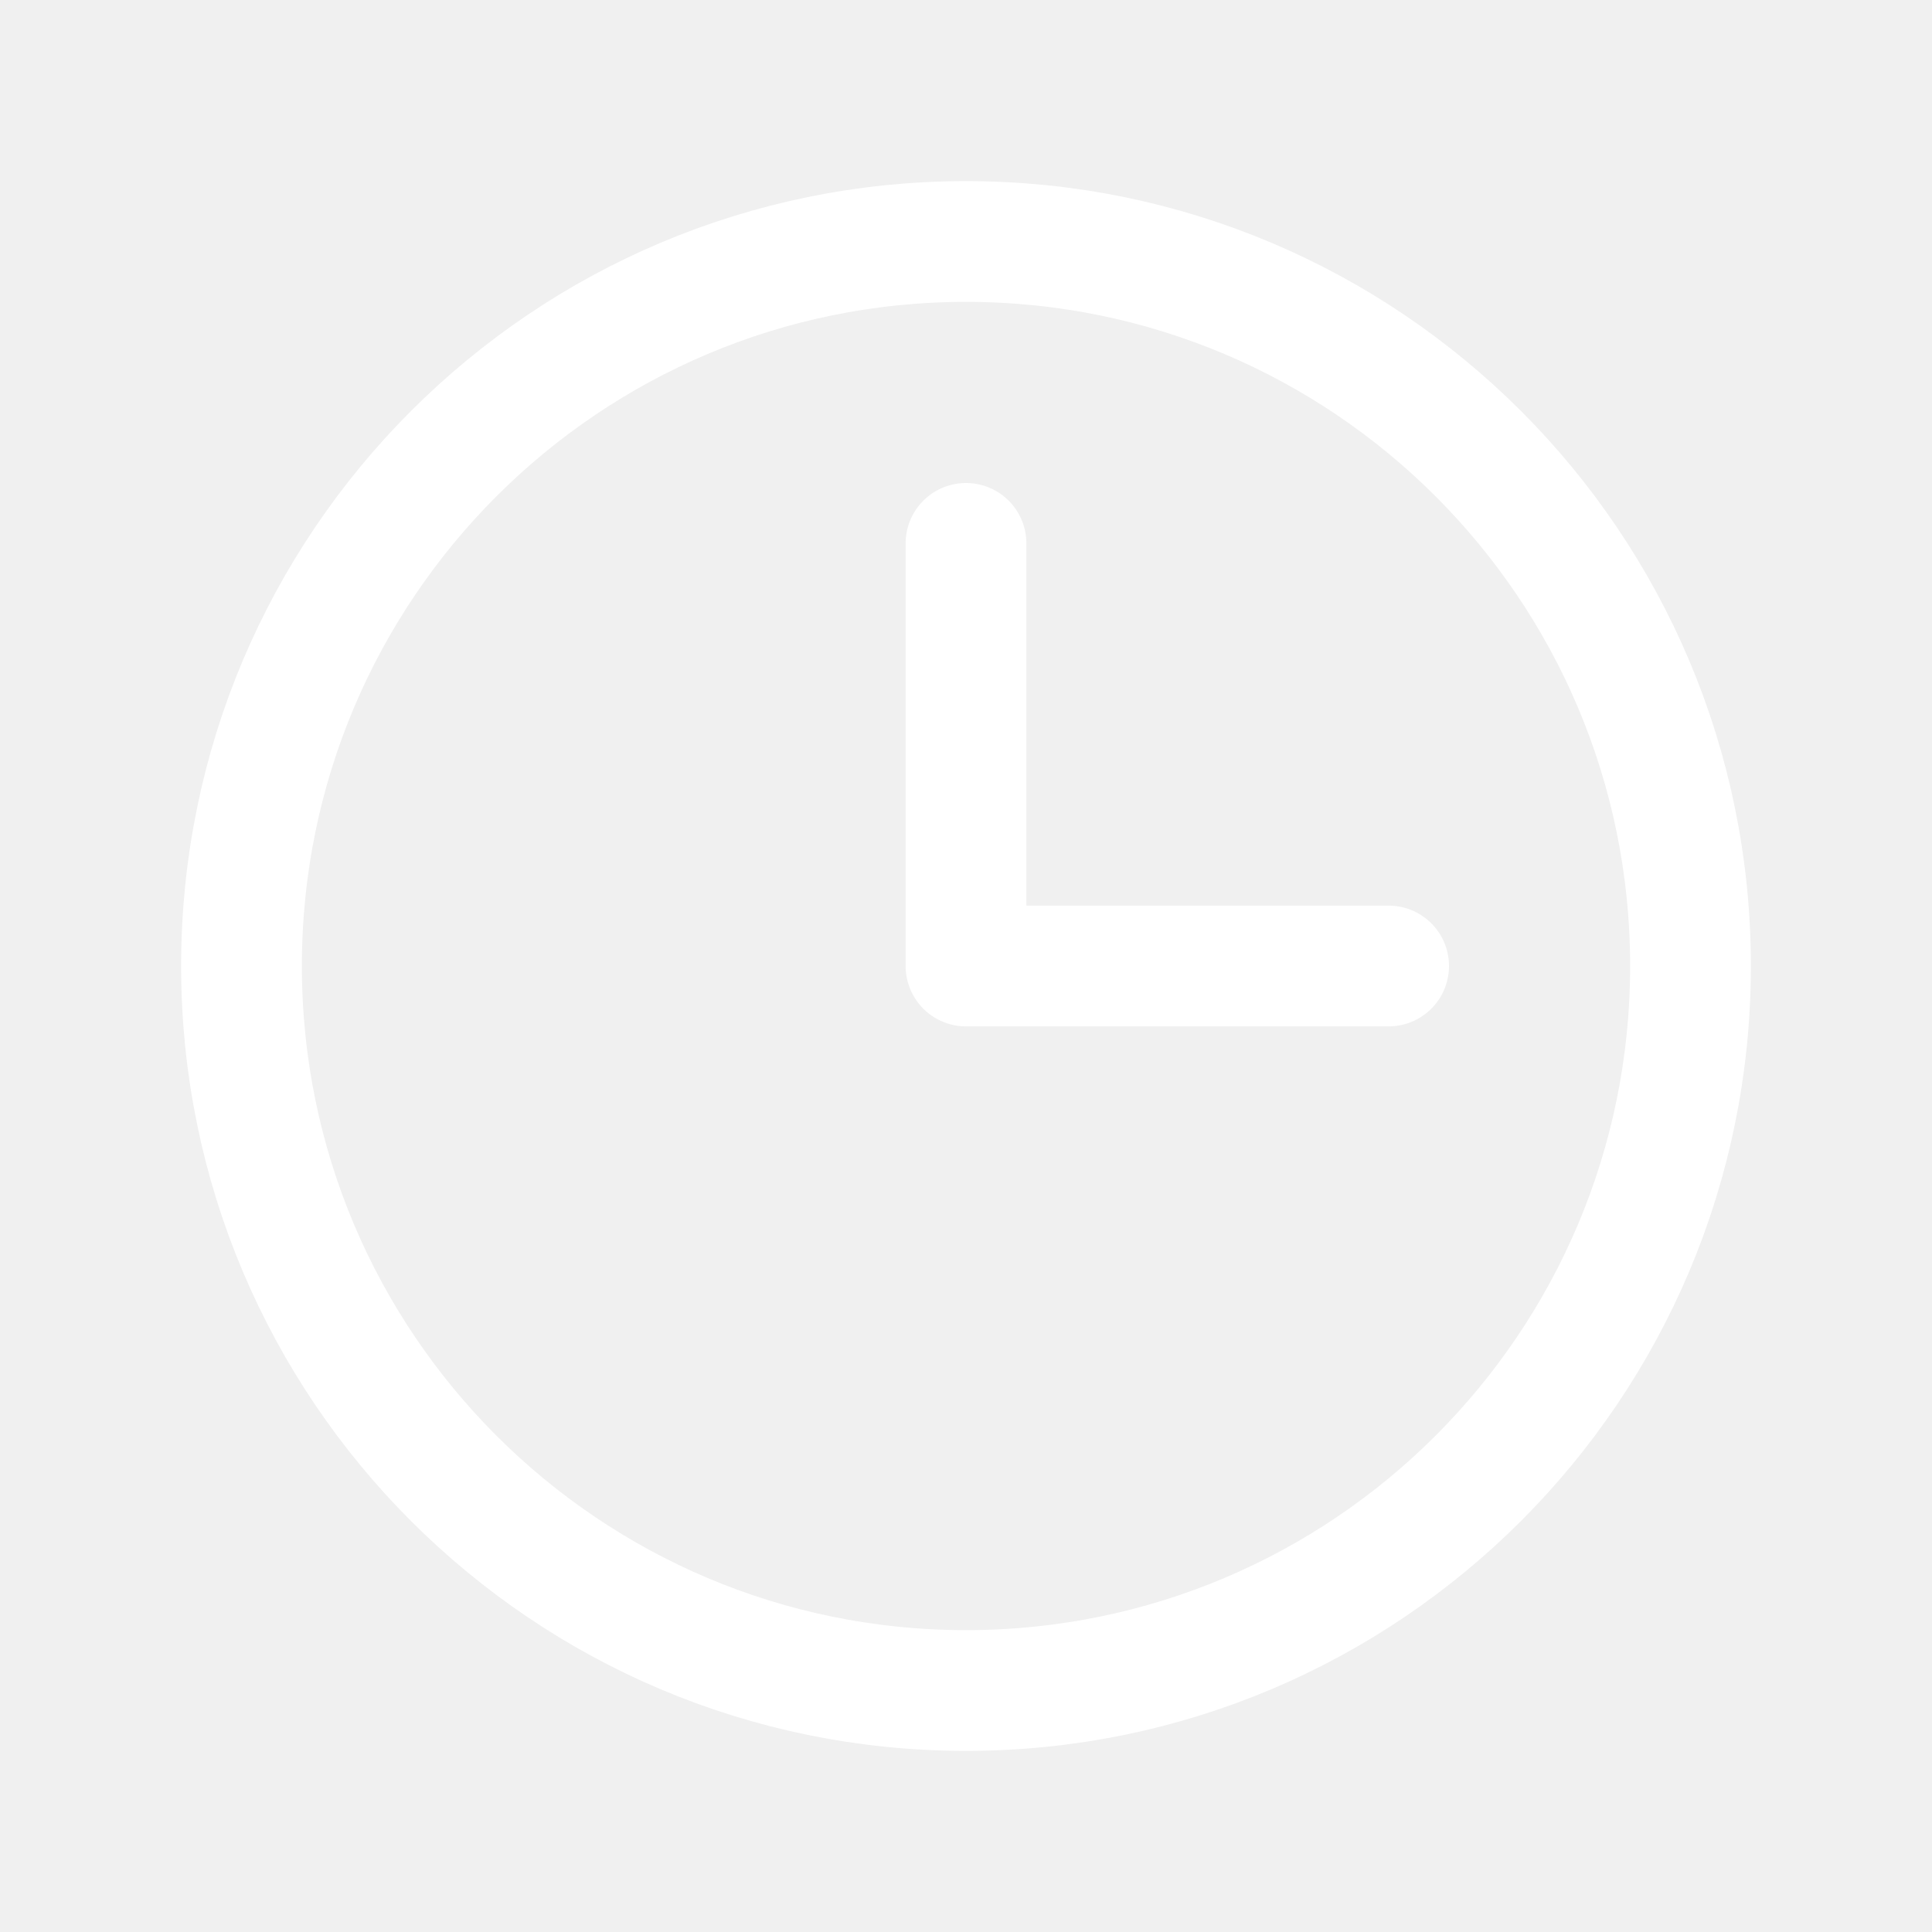
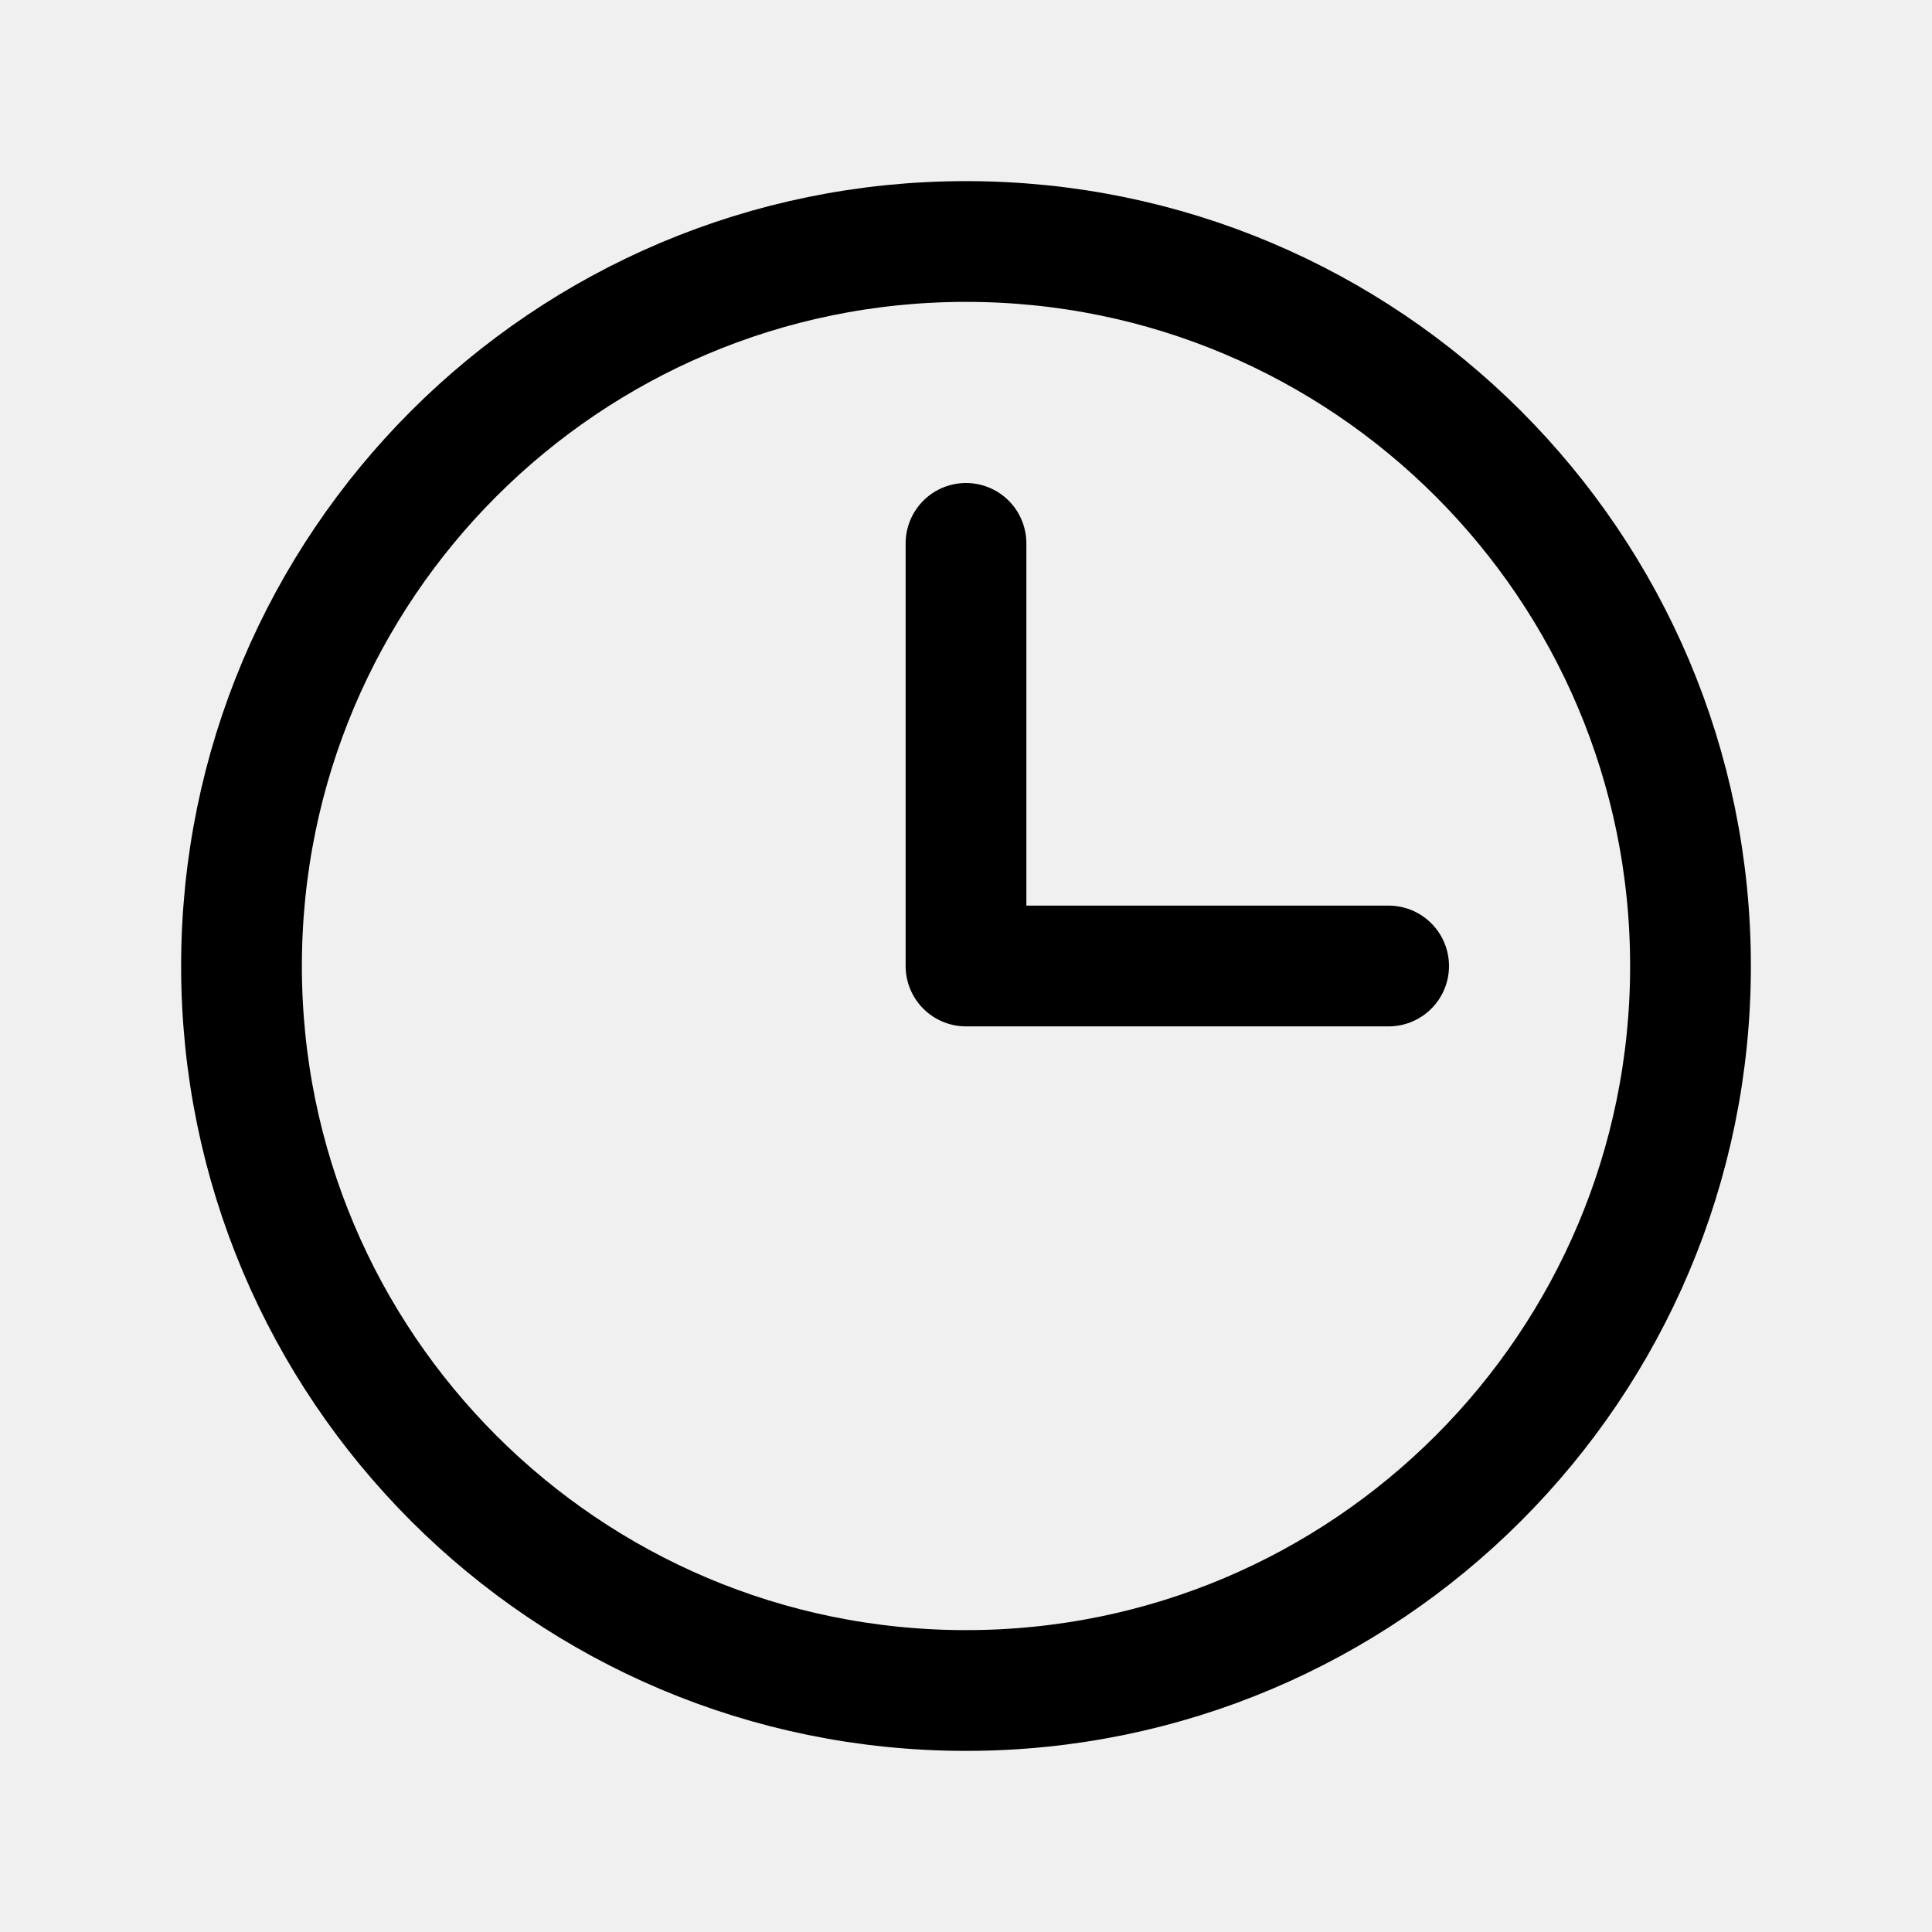
<svg xmlns="http://www.w3.org/2000/svg" width="16" height="16" viewBox="0 0 16 16" fill="none">
-   <path d="M8 14C11.314 14 14 11.314 14 8C14 4.686 11.314 2 8 2C4.686 2 2 4.686 2 8C2 11.314 4.686 14 8 14Z" stroke="white" stroke-miterlimit="10" />
-   <path d="M8 4.5V8H11.5" stroke="white" stroke-linecap="round" stroke-linejoin="round" />
+   <path d="M8 14C11.314 14 14 11.314 14 8C14 4.686 11.314 2 8 2C4.686 2 2 4.686 2 8C2 11.314 4.686 14 8 14Z" stroke="currentColor" stroke-miterlimit="10" />
+   <path d="M8 4.5V8H11.5" stroke="currentColor" stroke-linecap="round" stroke-linejoin="round" />
</svg>
